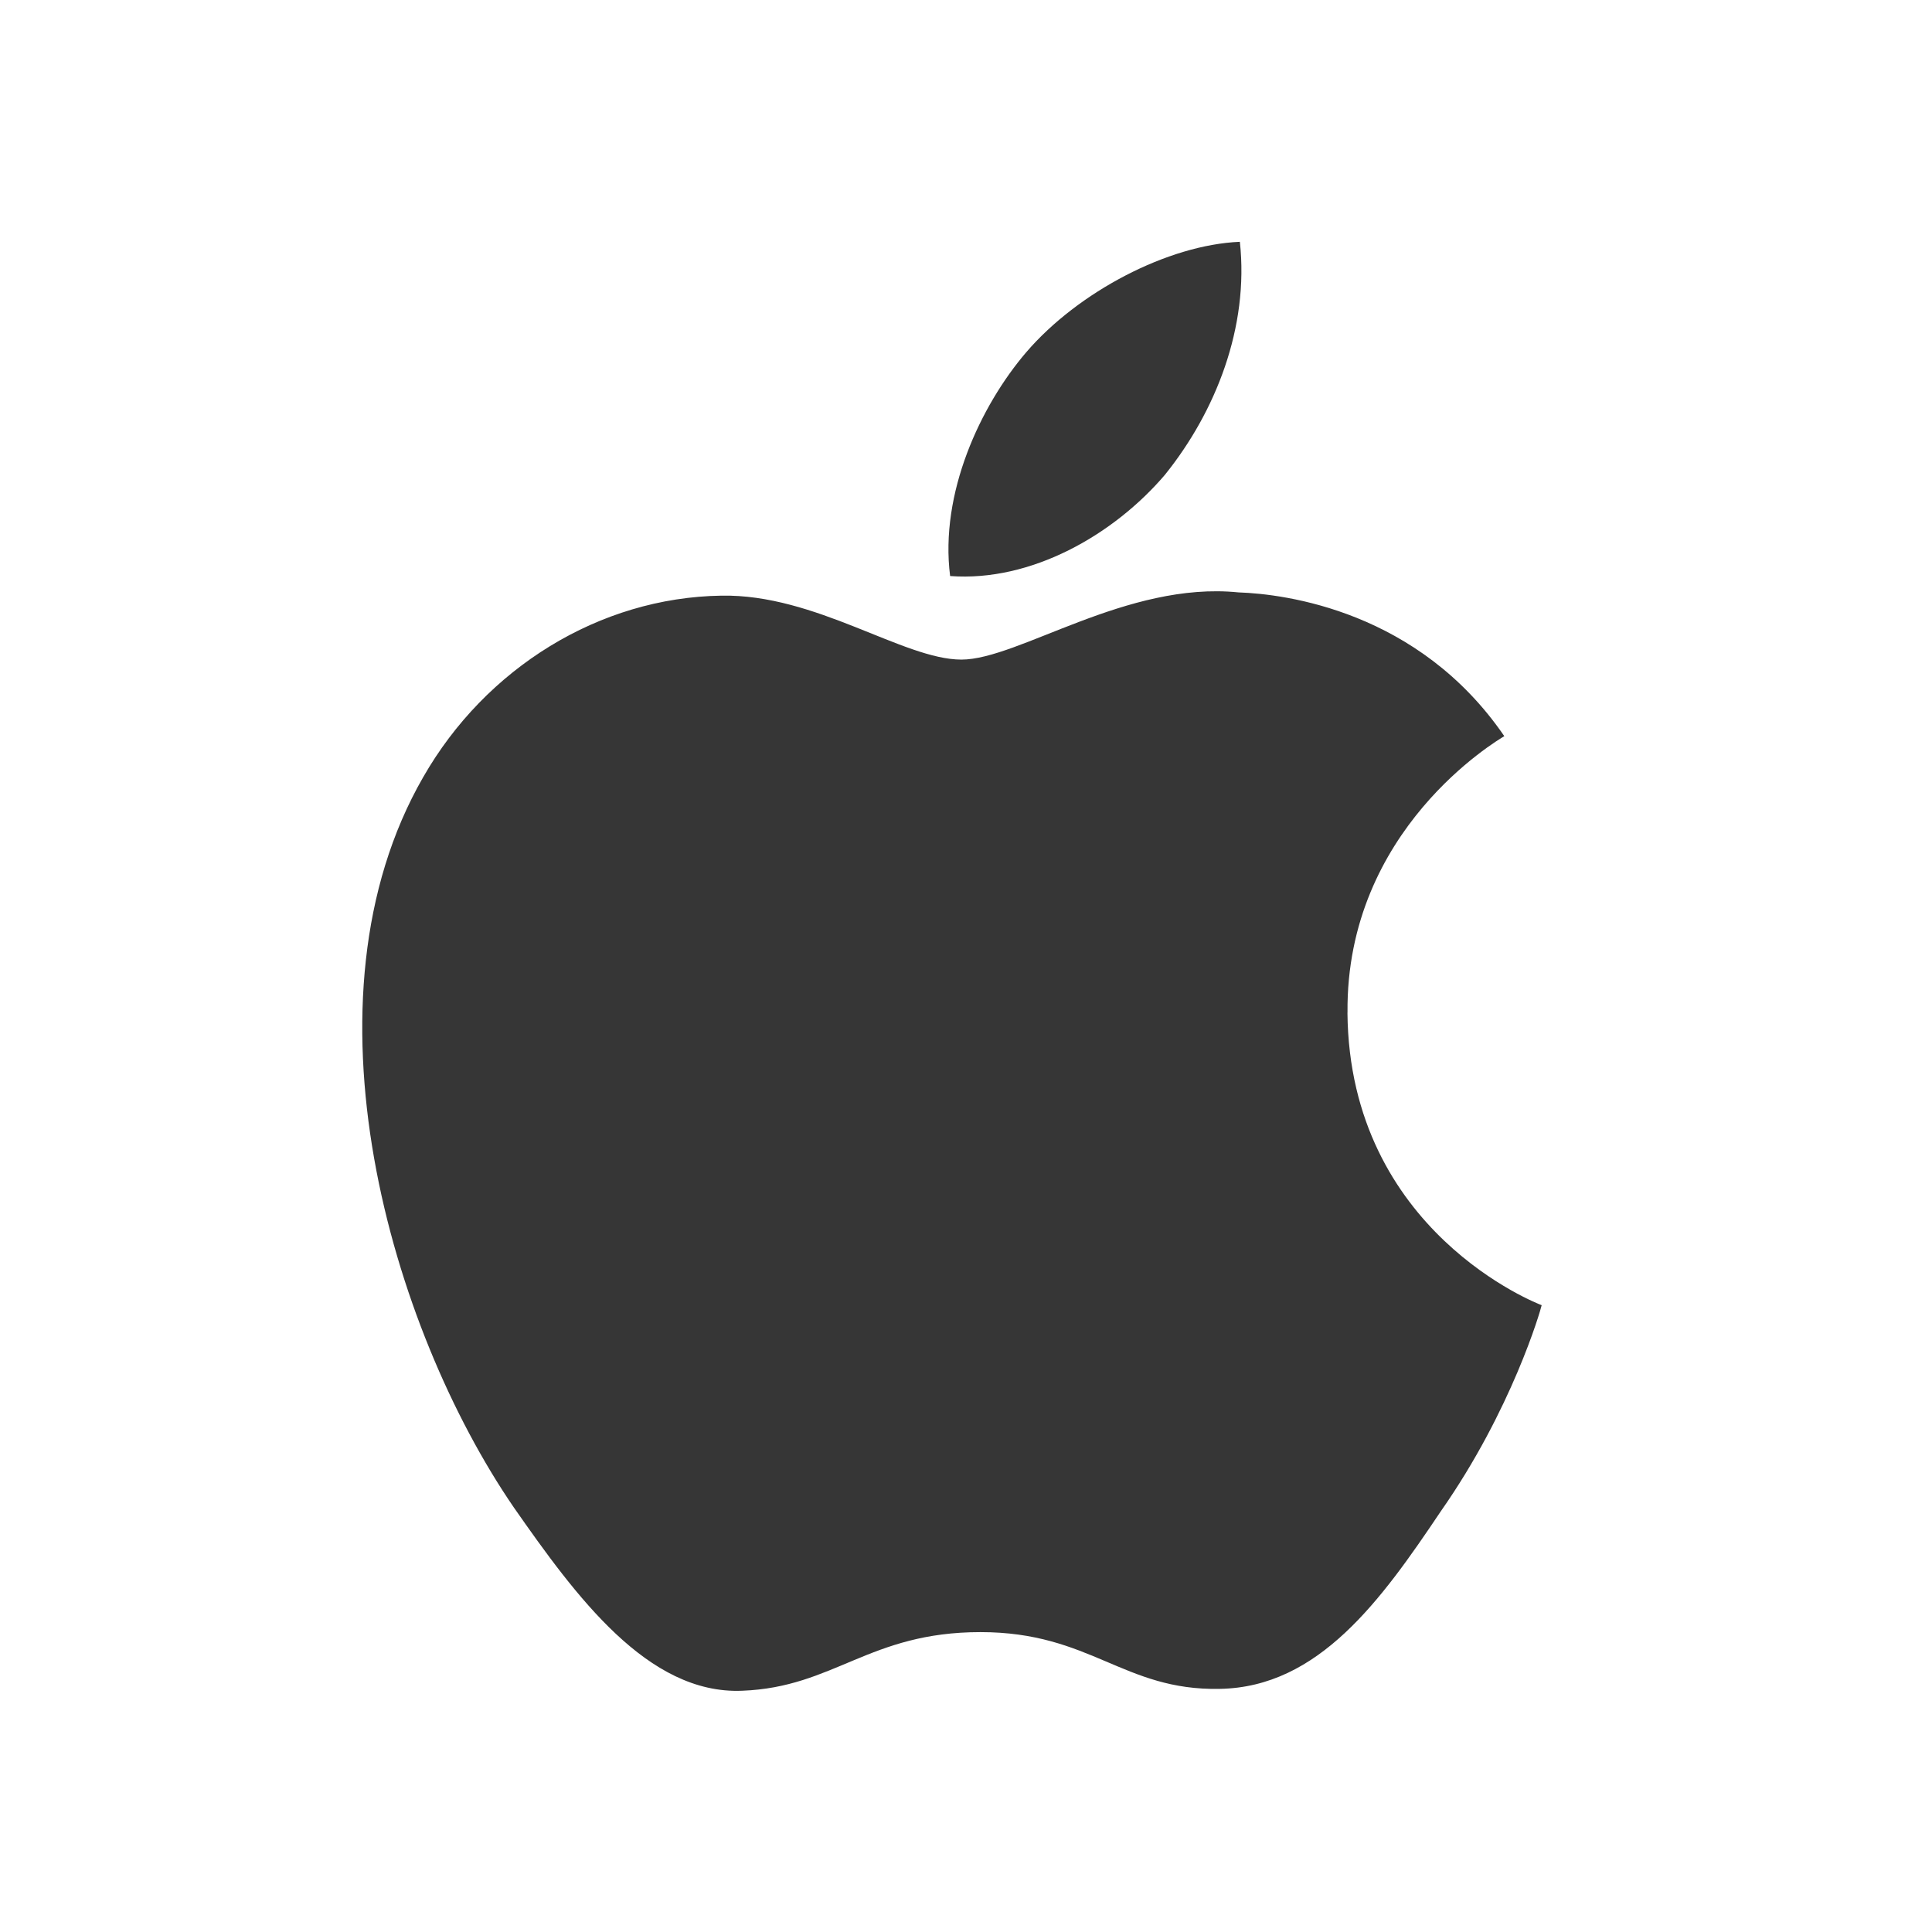
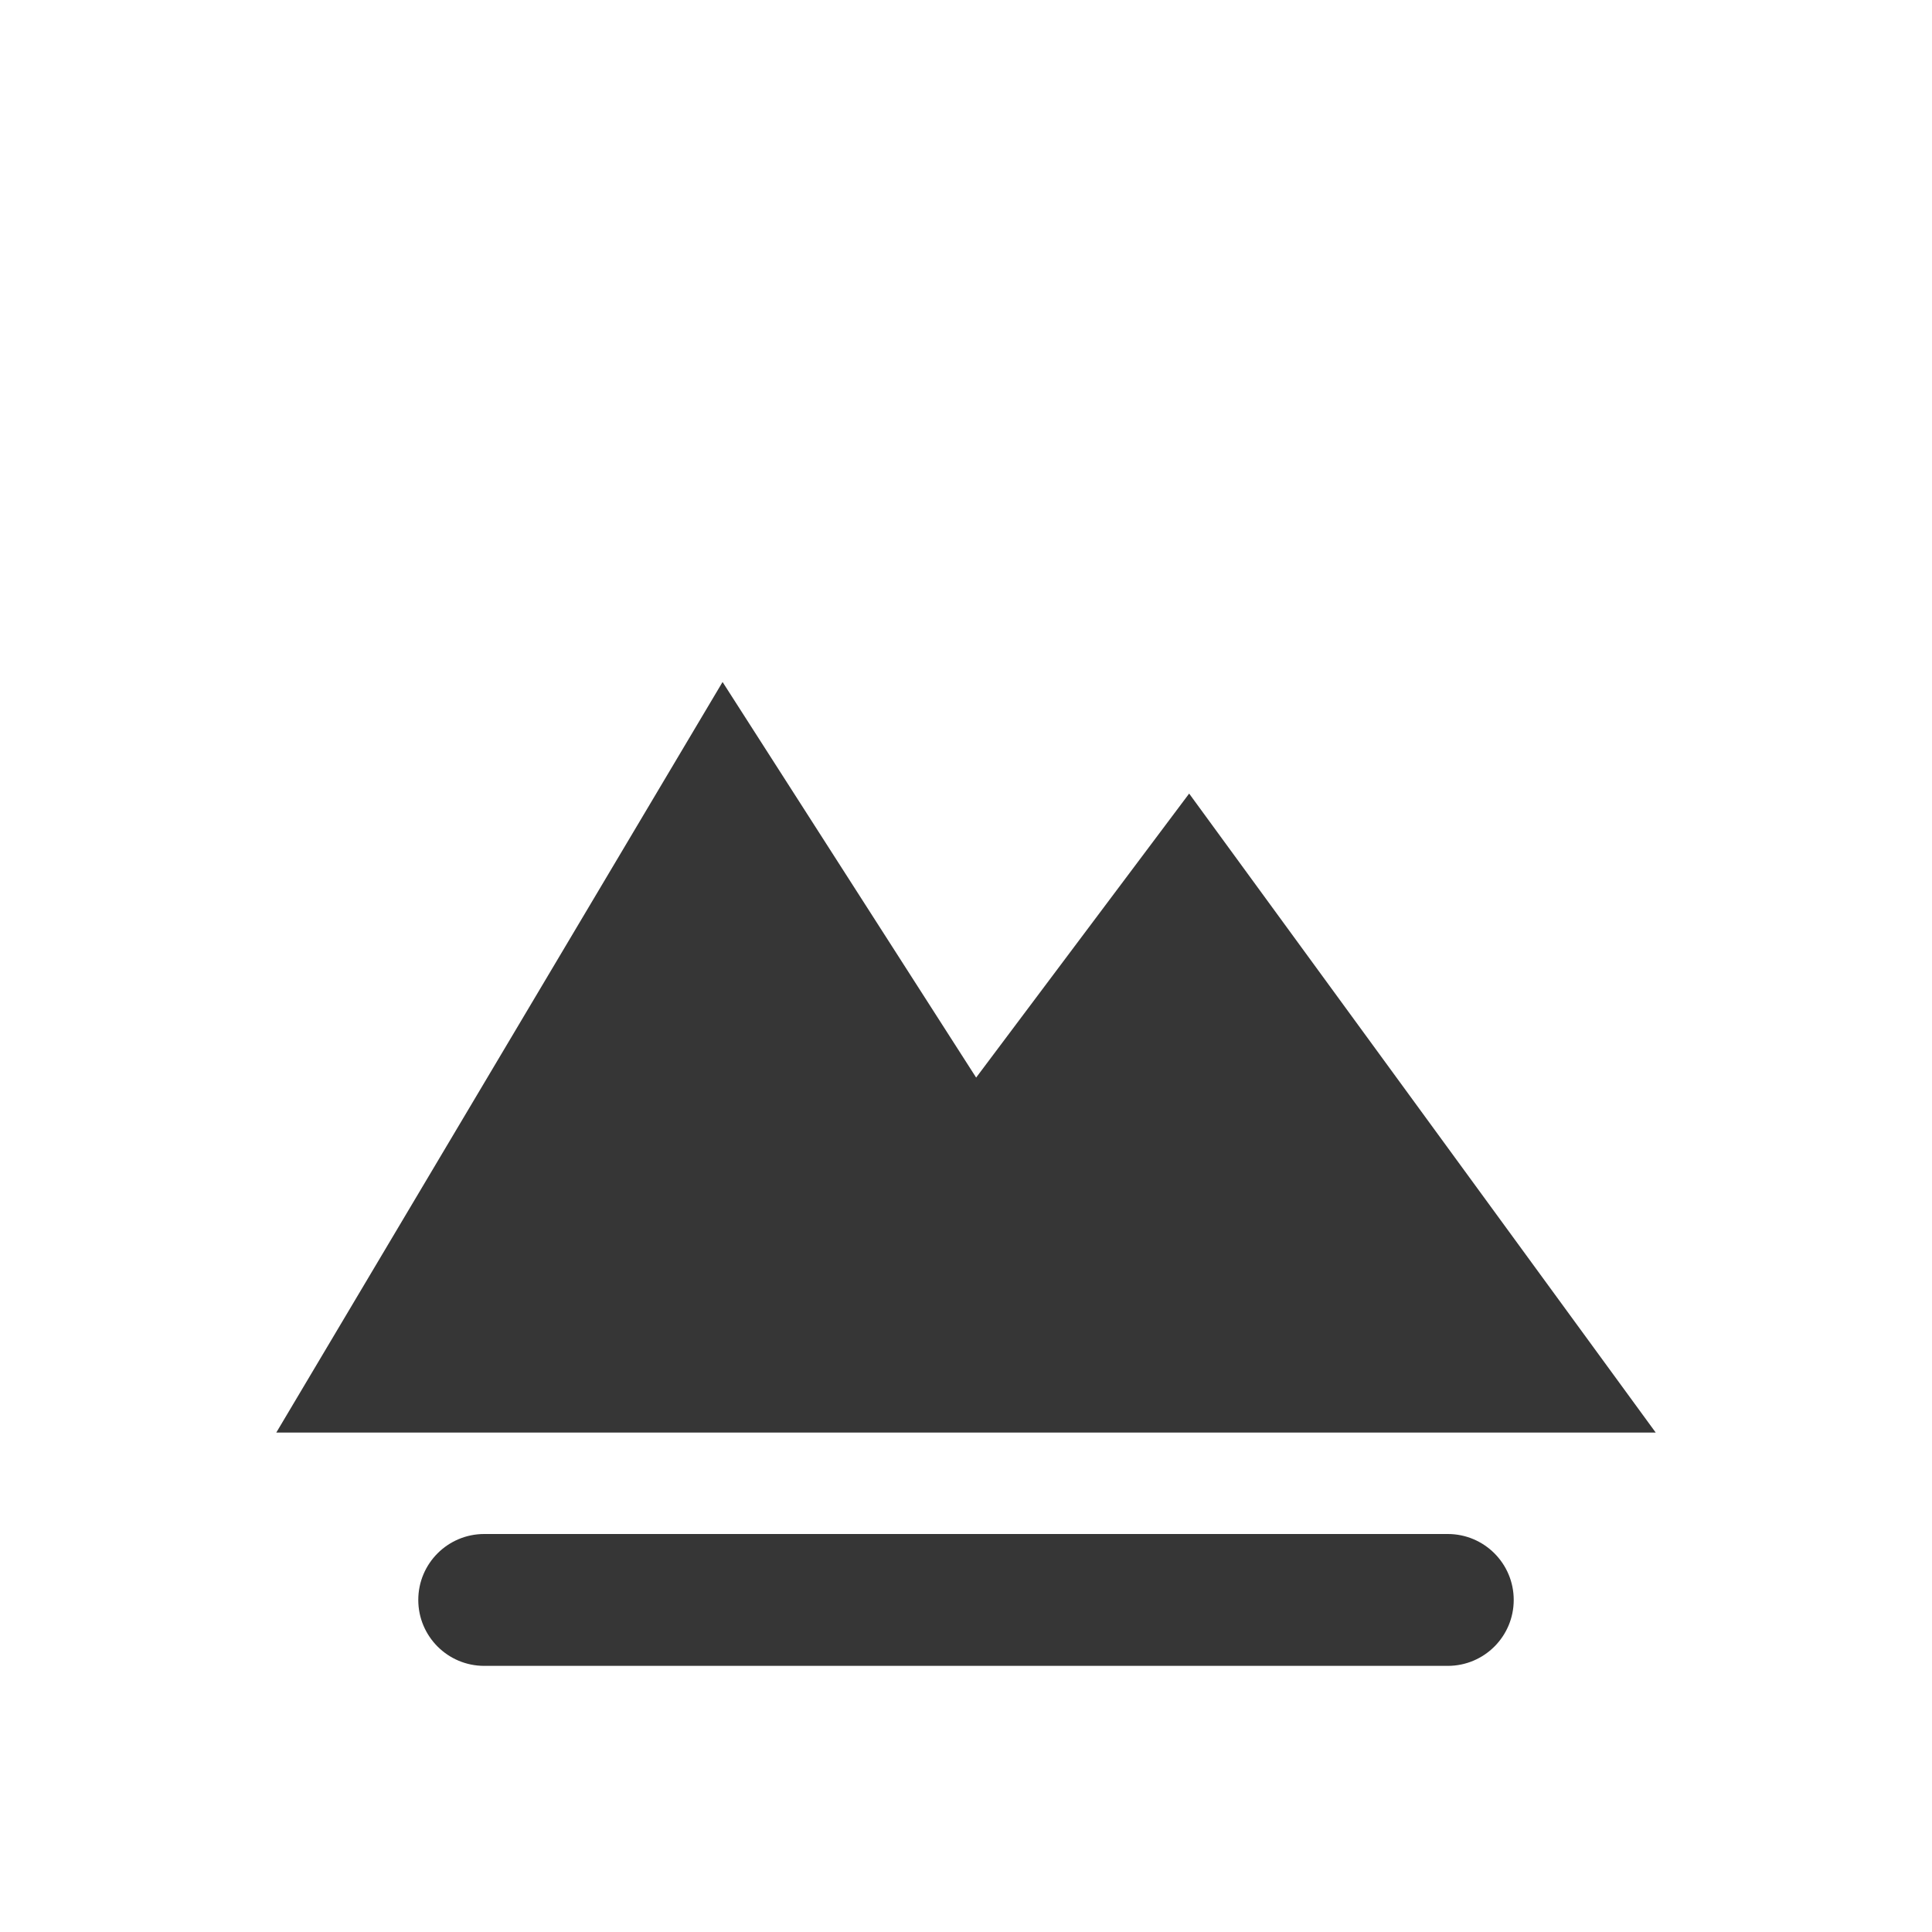
- <svg xmlns="http://www.w3.org/2000/svg" width="32" height="32" version="1.1">
+ <svg xmlns="http://www.w3.org/2000/svg" width="32" height="32" viewBox="0 0 32 32">
  <defs>
-     <style id="current-color-scheme" type="text/css">.ColorScheme-Text { color:#363636; }</style>
+     <style id="current-color-scheme" type="text/css">.ColorScheme-Text{color:#363636;}</style>
  </defs>
-   <path class="ColorScheme-Text" d="m19.302 7.855c0.828-1.031 1.389-2.431 1.234-3.85-1.192 0.05-2.678 0.828-3.538 1.829-0.76 0.888-1.436 2.339-1.261 3.707 1.338 0.1 2.708-0.677 3.565-1.685zm3.017 8.917c-0.029-3.035 2.484-4.509 2.597-4.579-1.421-2.074-3.625-2.355-4.402-2.381-1.852-0.189-3.645 1.113-4.59 1.113-0.962-1.2e-4 -2.413-1.09-3.977-1.059-2.016 0.03-3.903 1.197-4.937 3.005-2.127 3.694-0.541 9.12 1.502 12.099 1.024 1.466 2.216 3.098 3.78 3.034 1.53-0.058 2.1-0.971 3.948-0.971 1.829 0 2.365 0.971 3.961 0.94 1.643-0.027 2.675-1.469 3.663-2.941 1.177-1.68 1.652-3.326 1.671-3.414-0.037-0.013-3.184-1.21-3.217-4.844z" fill="currentColor" />
+   <g class="ColorScheme-Text" fill="currentColor" transform="translate(2.56 2.56) scale(1.68)">
+     <path d="M1.2 12.6 5.6 5.2 8.1 9.1 10.2 6.3 14.8 12.6Z" />
+     <rect x="2.6" y="13.6" width="10.8" height="1.3" rx=".65" />
+   </g>
</svg>
